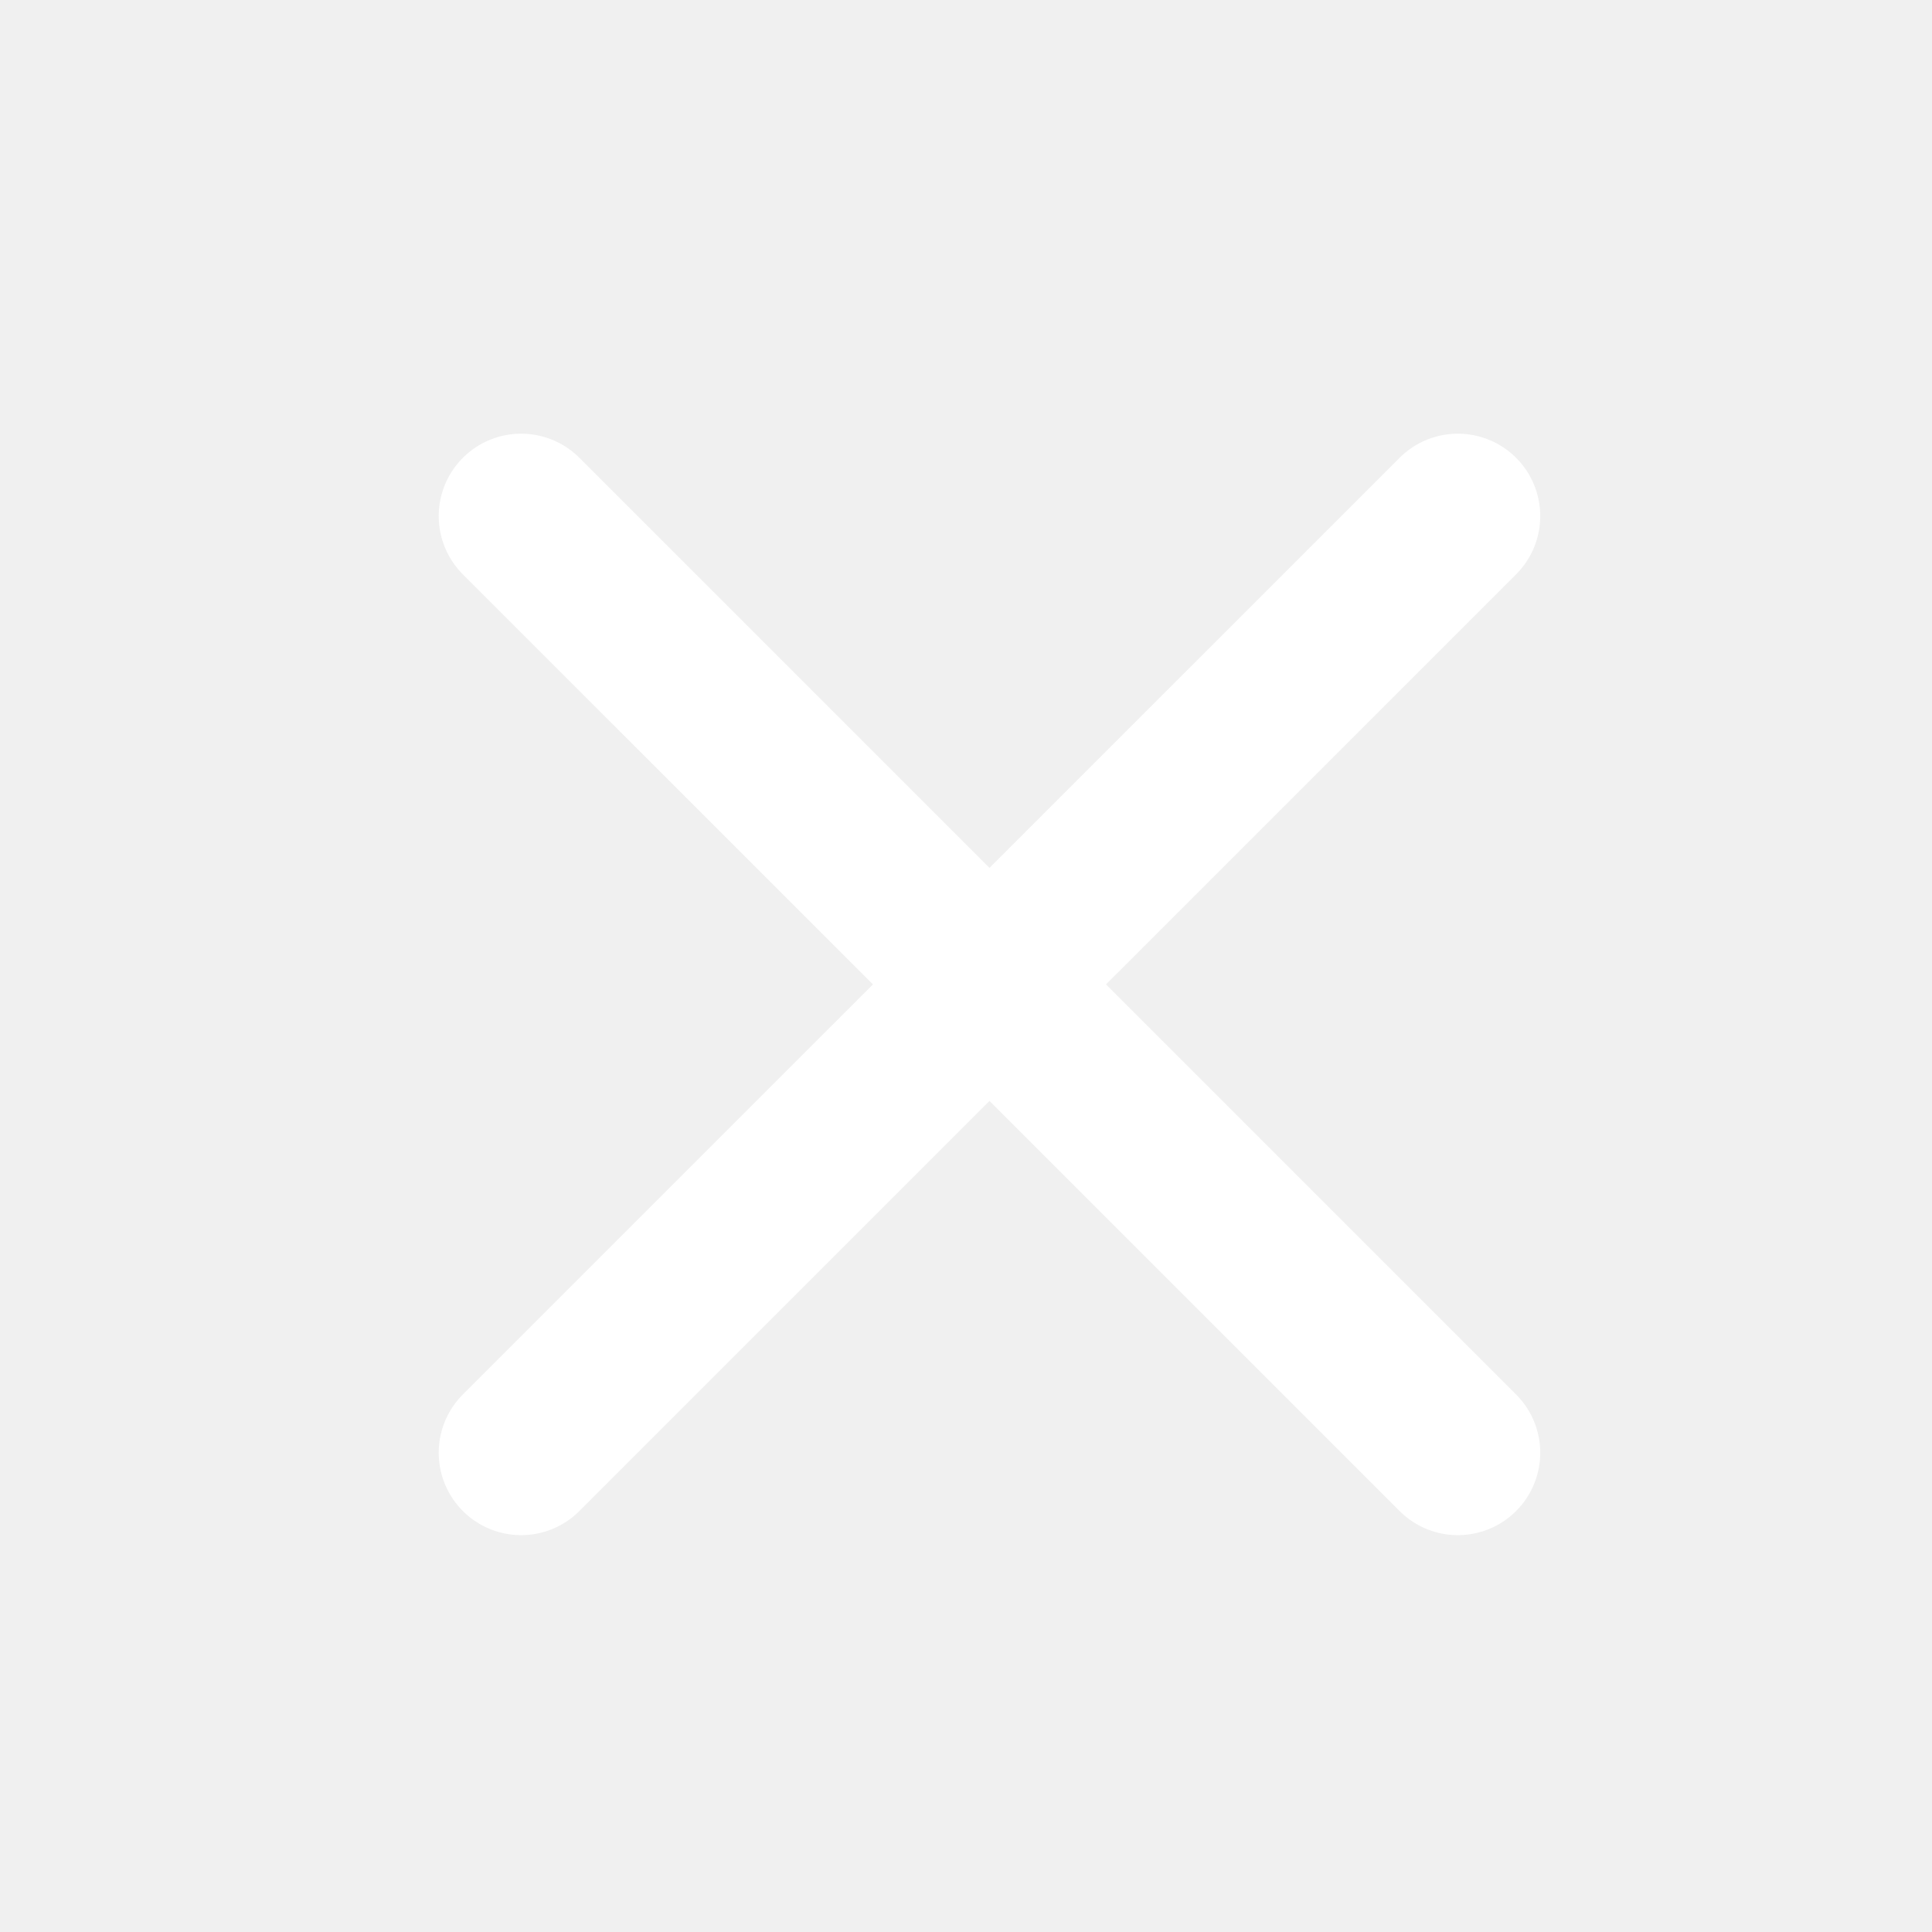
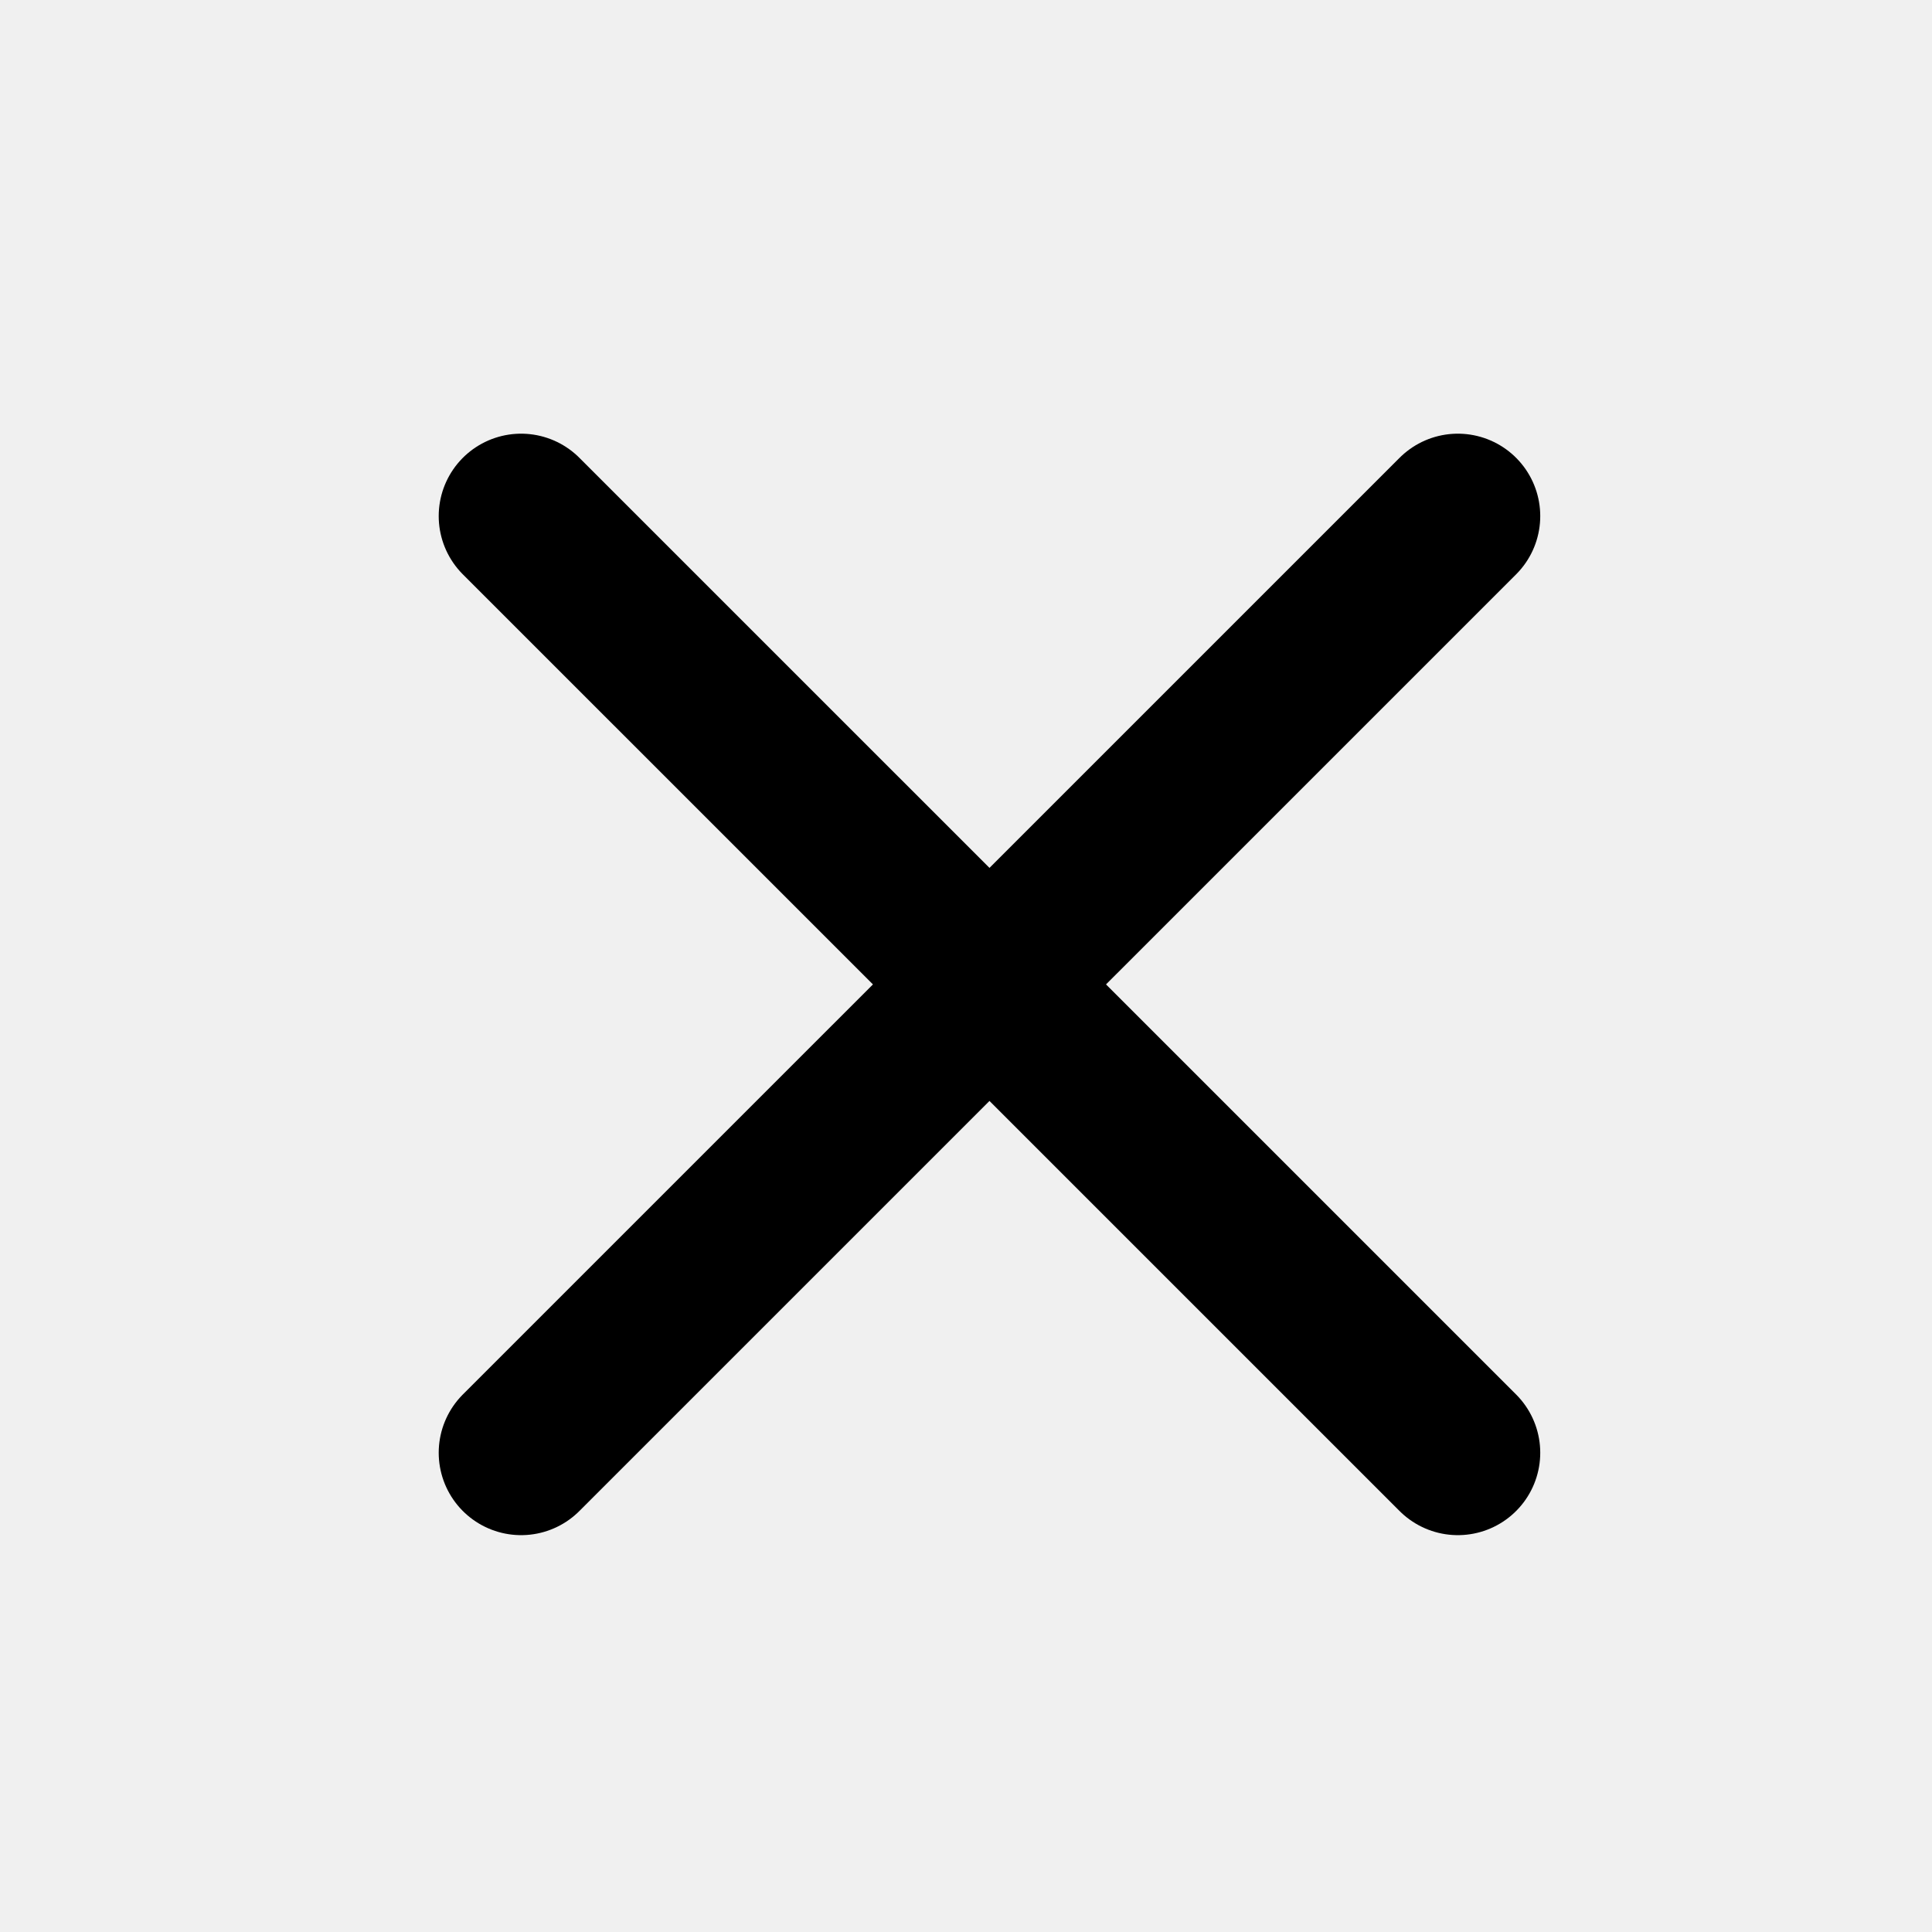
<svg xmlns="http://www.w3.org/2000/svg" width="33" height="33" viewBox="0 0 33 33" fill="none">
-   <path d="M24.901 8.815L8.901 24.814" stroke="white" stroke-width="2.815" stroke-linecap="round" stroke-linejoin="round" />
-   <path d="M8.901 8.815L24.901 24.814" stroke="white" stroke-width="2.815" stroke-linecap="round" stroke-linejoin="round" />
+   <path d="M24.901 8.815L8.901 24.814" stroke="currentColor" stroke-width="2.815" stroke-linecap="round" stroke-linejoin="round" />
+   <path d="M8.901 8.815L24.901 24.814" stroke="currentColor" stroke-width="2.815" stroke-linecap="round" stroke-linejoin="round" />
</svg>
